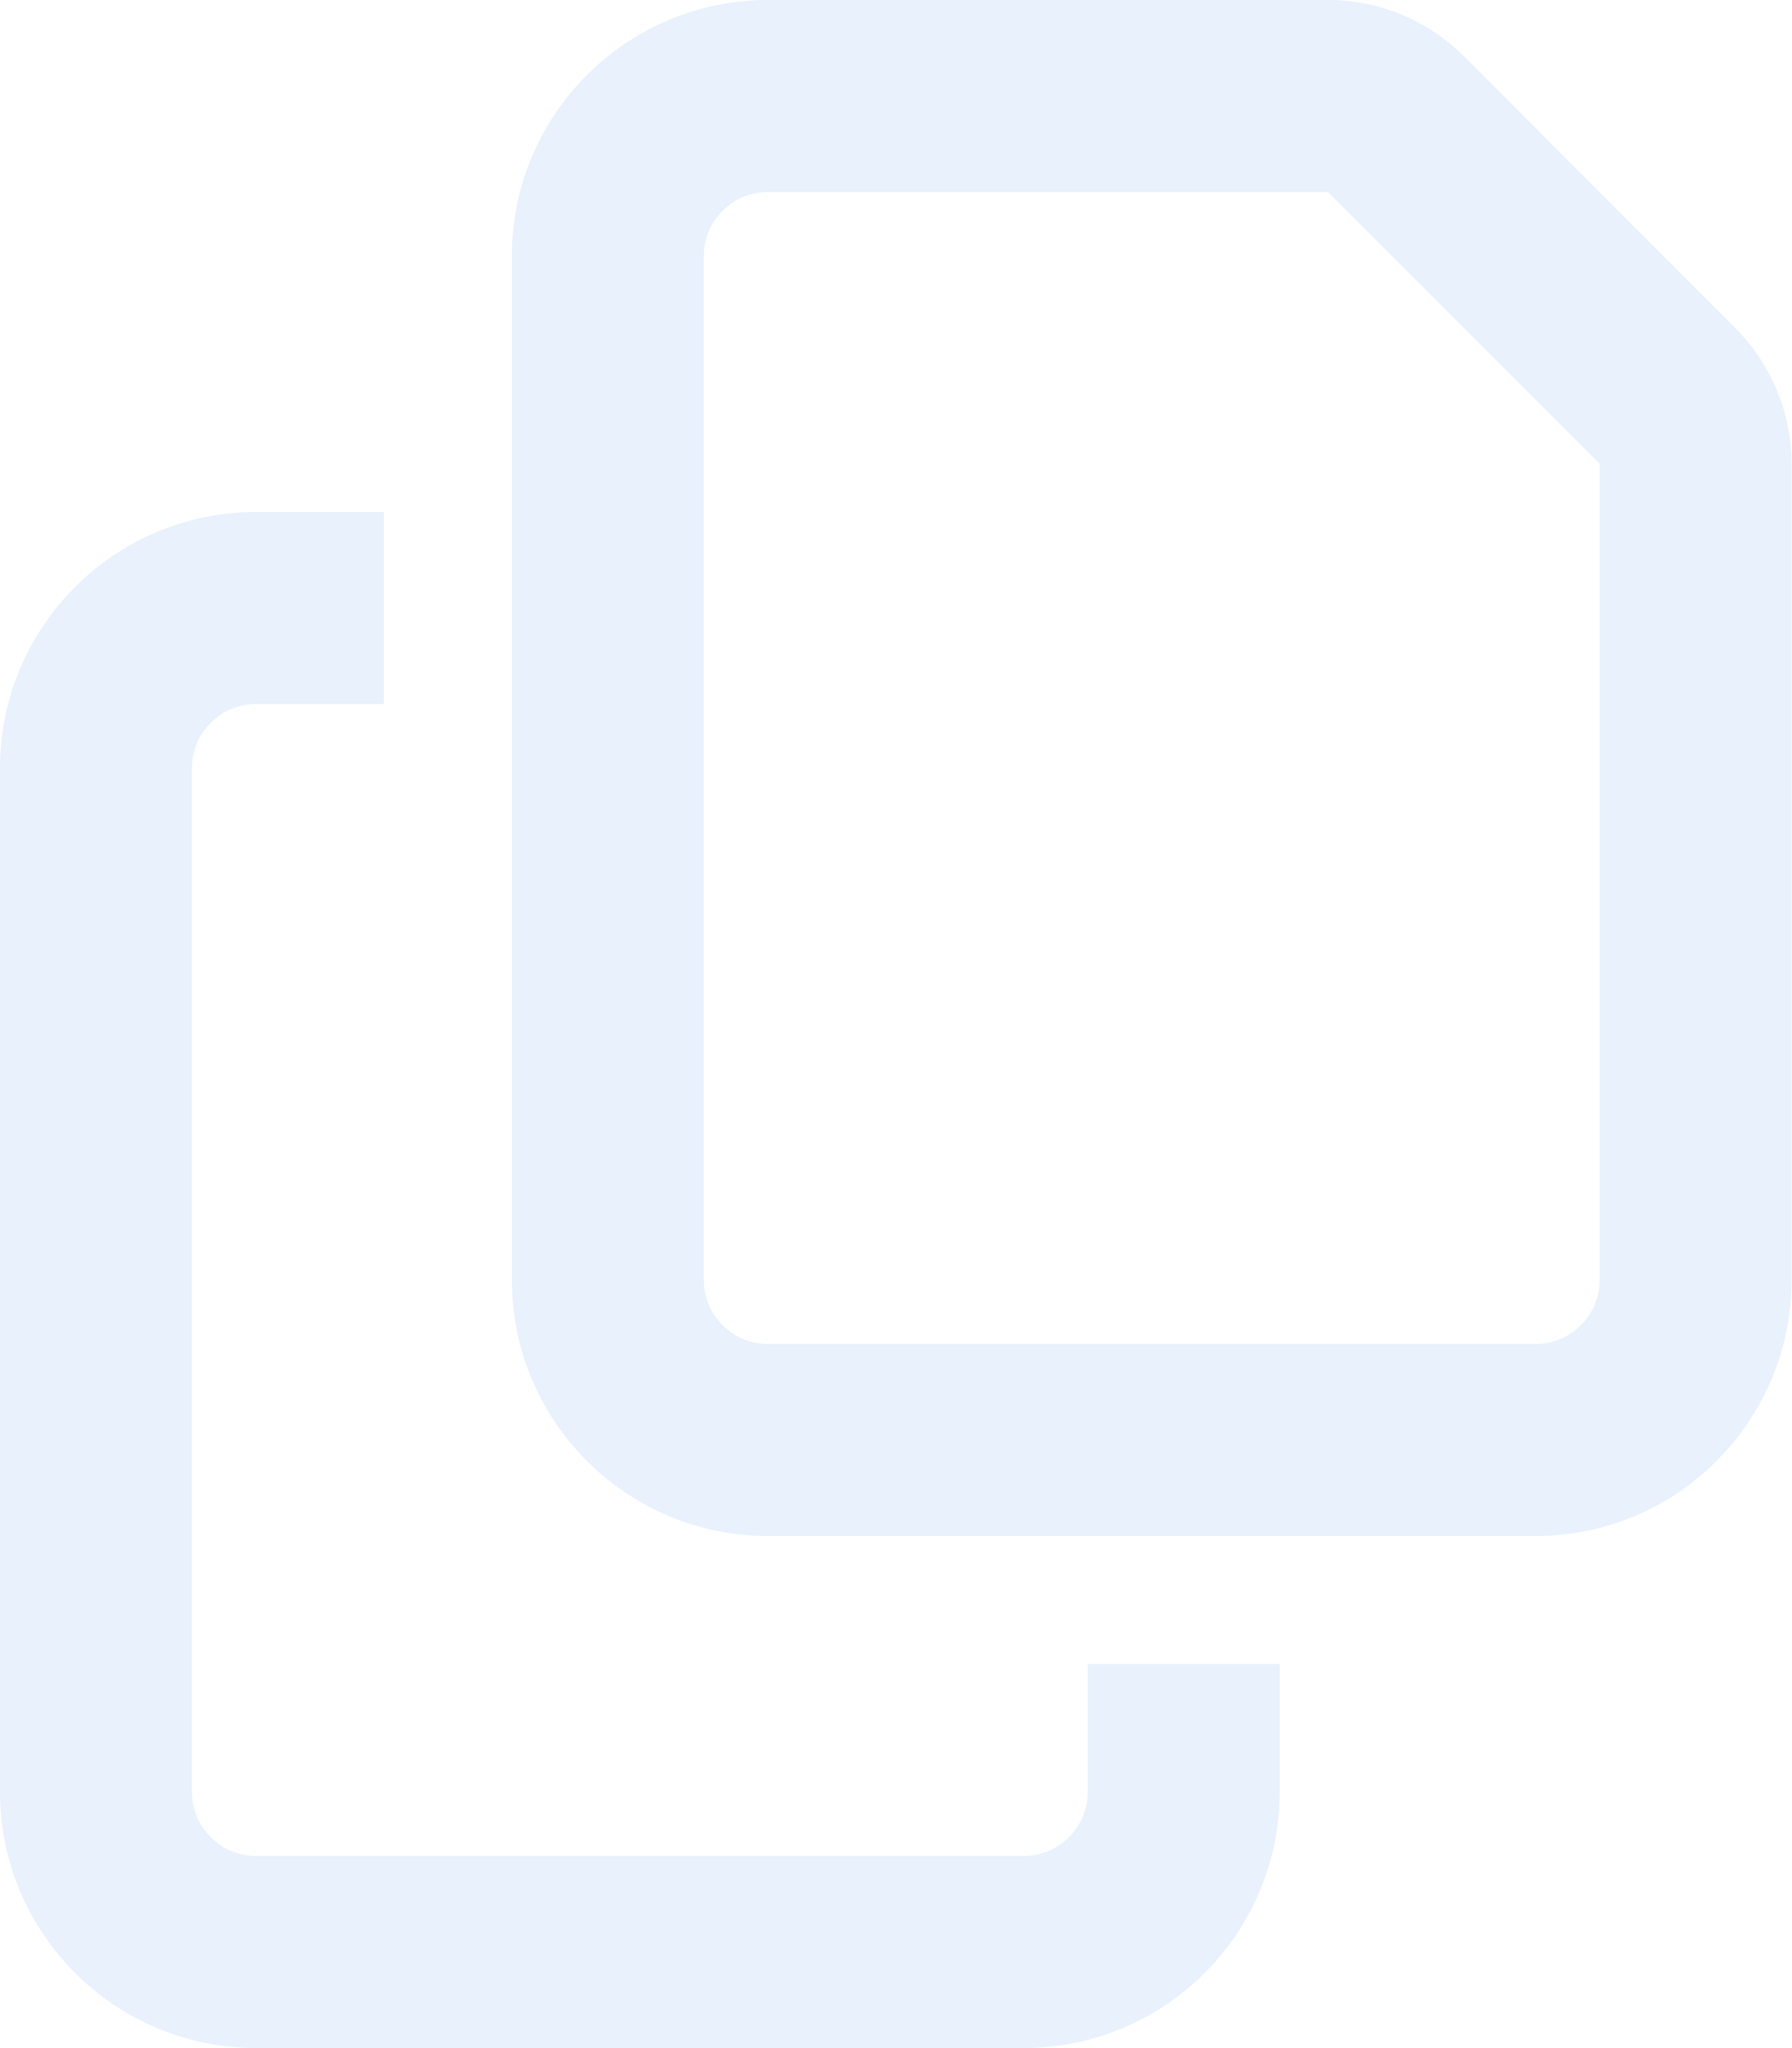
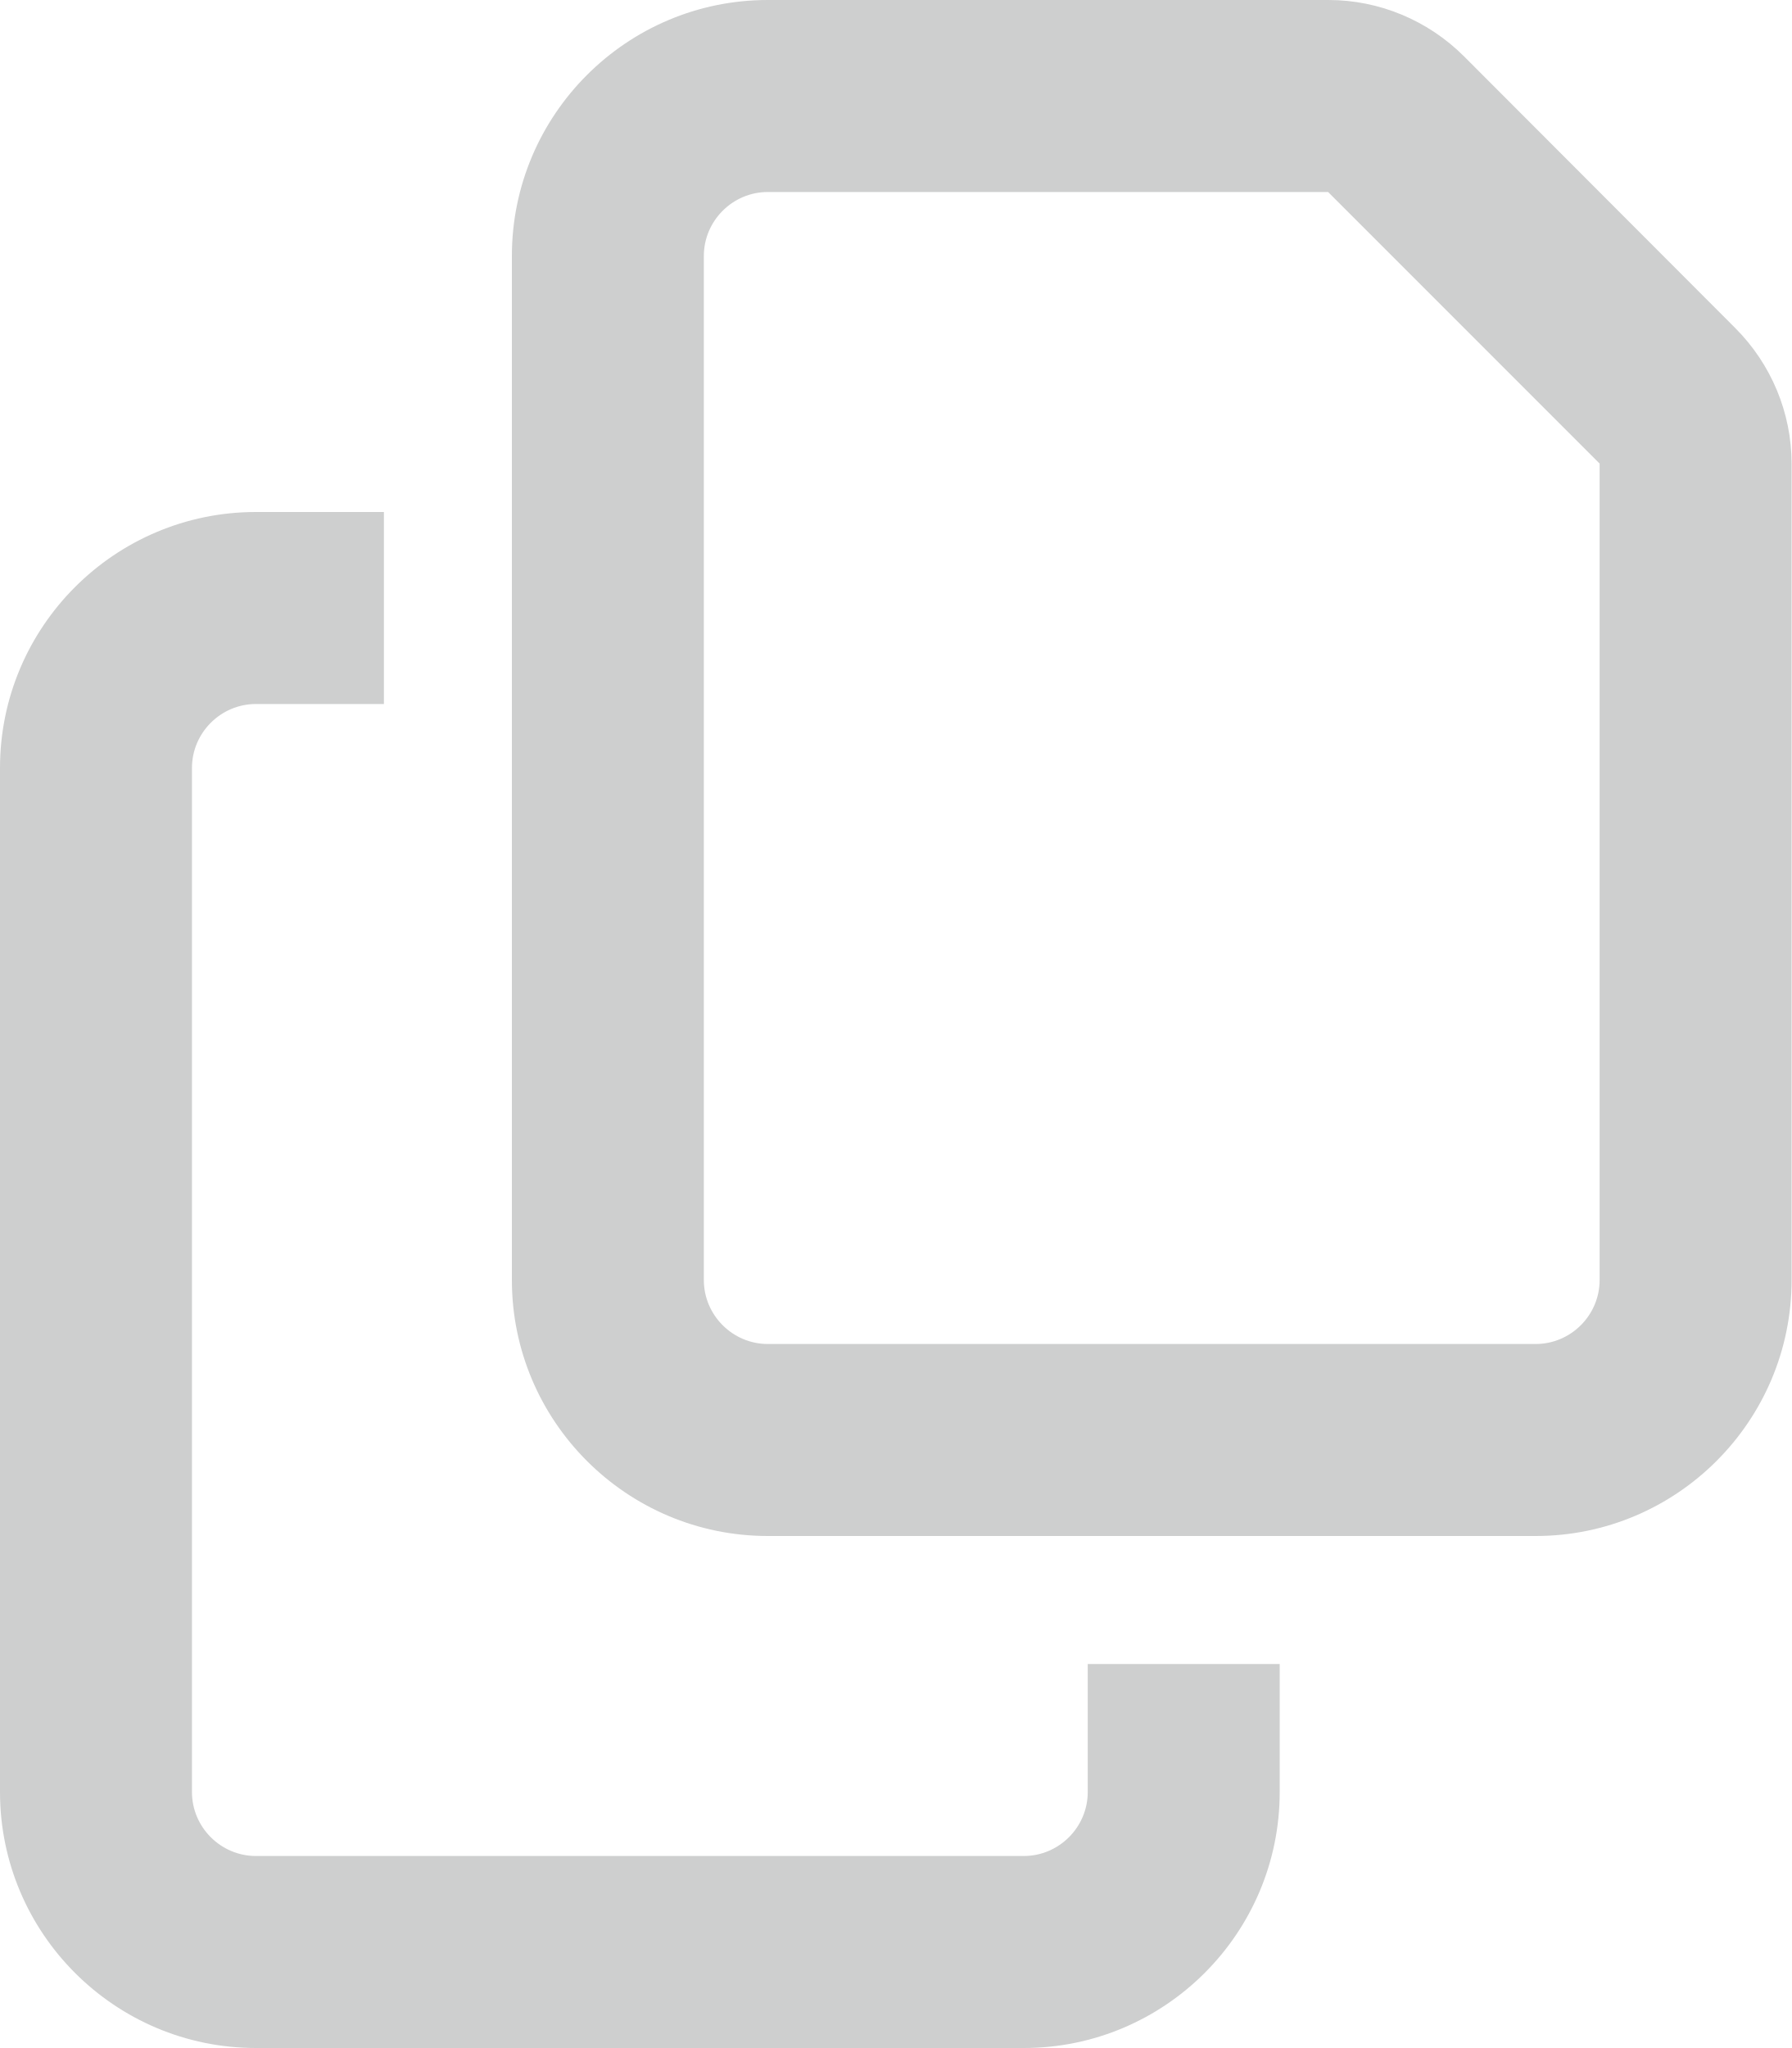
<svg xmlns="http://www.w3.org/2000/svg" aria-hidden="true" focusable="false" data-prefix="far" data-icon="copy" class="svg-inline--fa fa-copy fa-fw fa-1x " role="img" viewBox="0 0 448 512">
-   <path fill="#e8f1fc" d="M384 336l-192 0c-8.8 0-16-7.2-16-16l0-256c0-8.8 7.2-16 16-16l140.1 0L400 115.9 400 320c0 8.8-7.2 16-16 16zM192 384l192 0c35.3 0 64-28.7 64-64l0-204.1c0-12.7-5.1-24.9-14.1-33.9L366.1 14.1c-9-9-21.2-14.1-33.9-14.1L192 0c-35.3 0-64 28.7-64 64l0 256c0 35.3 28.7 64 64 64zM64 128c-35.3 0-64 28.7-64 64L0 448c0 35.3 28.7 64 64 64l192 0c35.3 0 64-28.7 64-64l0-32-48 0 0 32c0 8.8-7.2 16-16 16L64 464c-8.8 0-16-7.2-16-16l0-256c0-8.8 7.2-16 16-16l32 0 0-48-32 0z" />
+   <path fill="#cecfcf" d="M384 336l-192 0c-8.8 0-16-7.2-16-16l0-256c0-8.8 7.2-16 16-16l140.1 0L400 115.9 400 320c0 8.8-7.2 16-16 16zM192 384l192 0c35.3 0 64-28.7 64-64l0-204.1c0-12.7-5.1-24.9-14.1-33.9L366.1 14.1c-9-9-21.2-14.1-33.9-14.1L192 0c-35.3 0-64 28.7-64 64l0 256c0 35.3 28.7 64 64 64zM64 128c-35.3 0-64 28.7-64 64L0 448c0 35.3 28.7 64 64 64l192 0c35.3 0 64-28.7 64-64l0-32-48 0 0 32c0 8.8-7.2 16-16 16L64 464c-8.8 0-16-7.2-16-16l0-256c0-8.8 7.2-16 16-16l32 0 0-48-32 0z" />
</svg>
